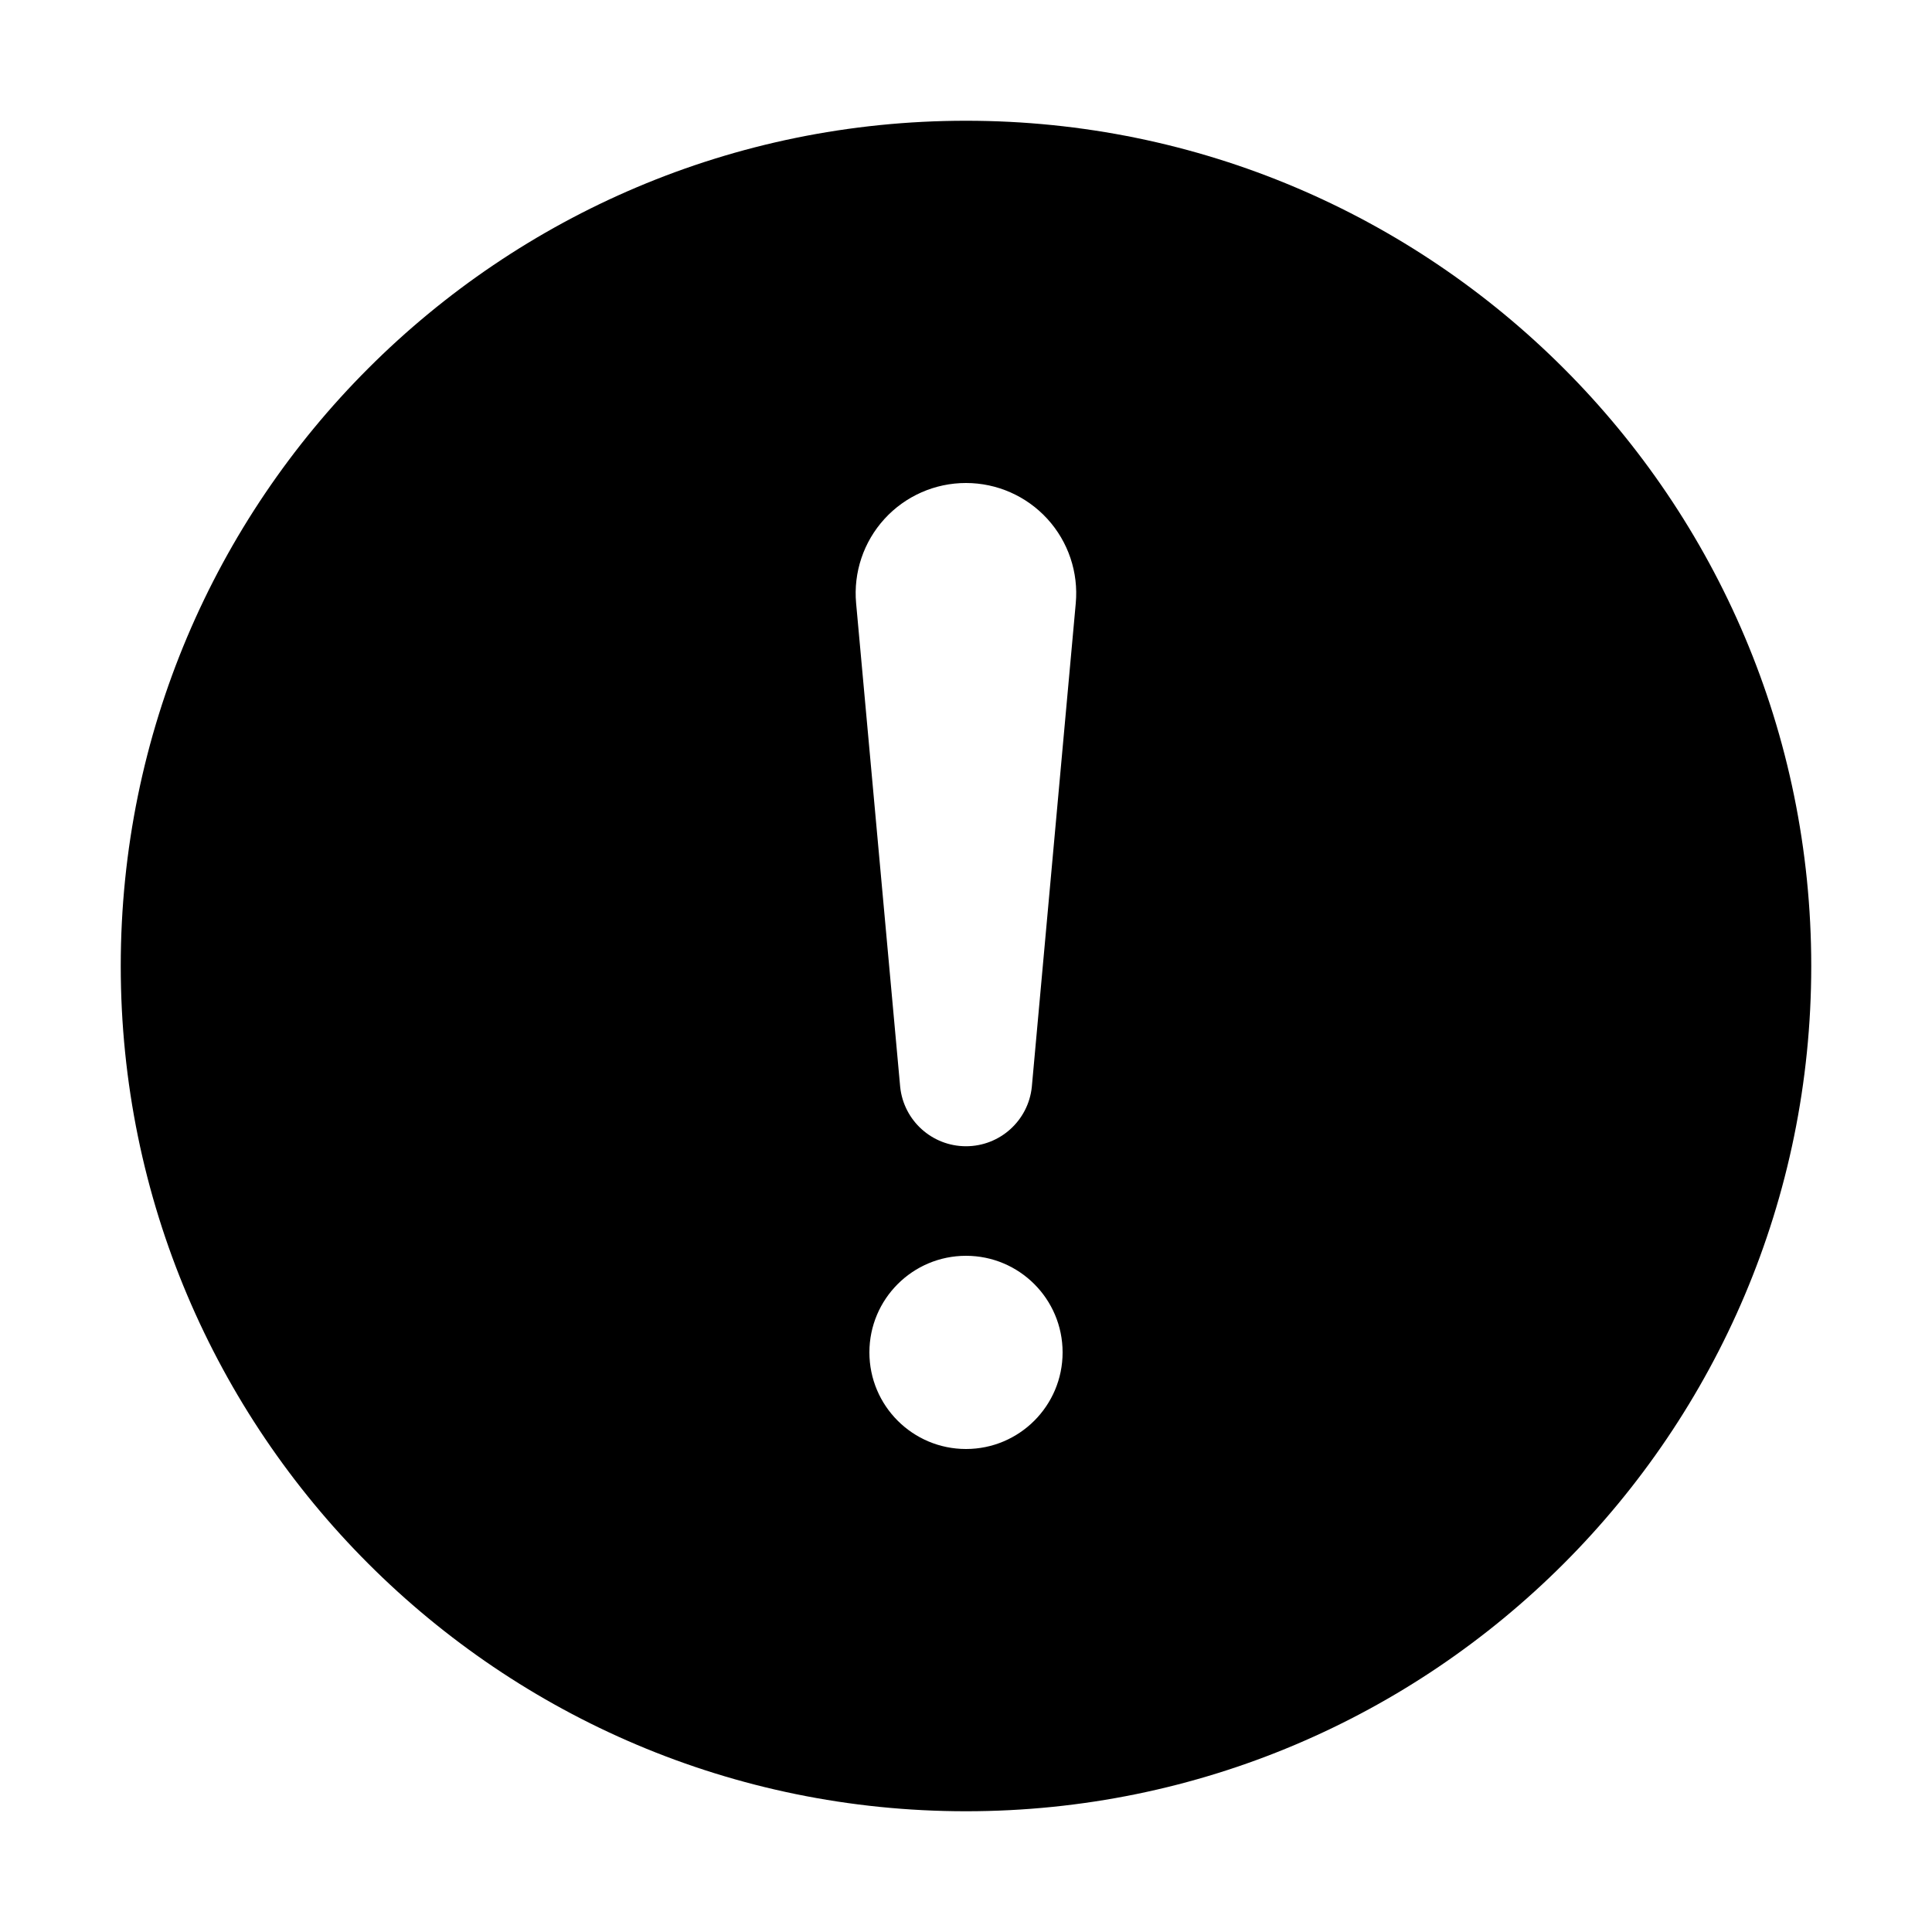
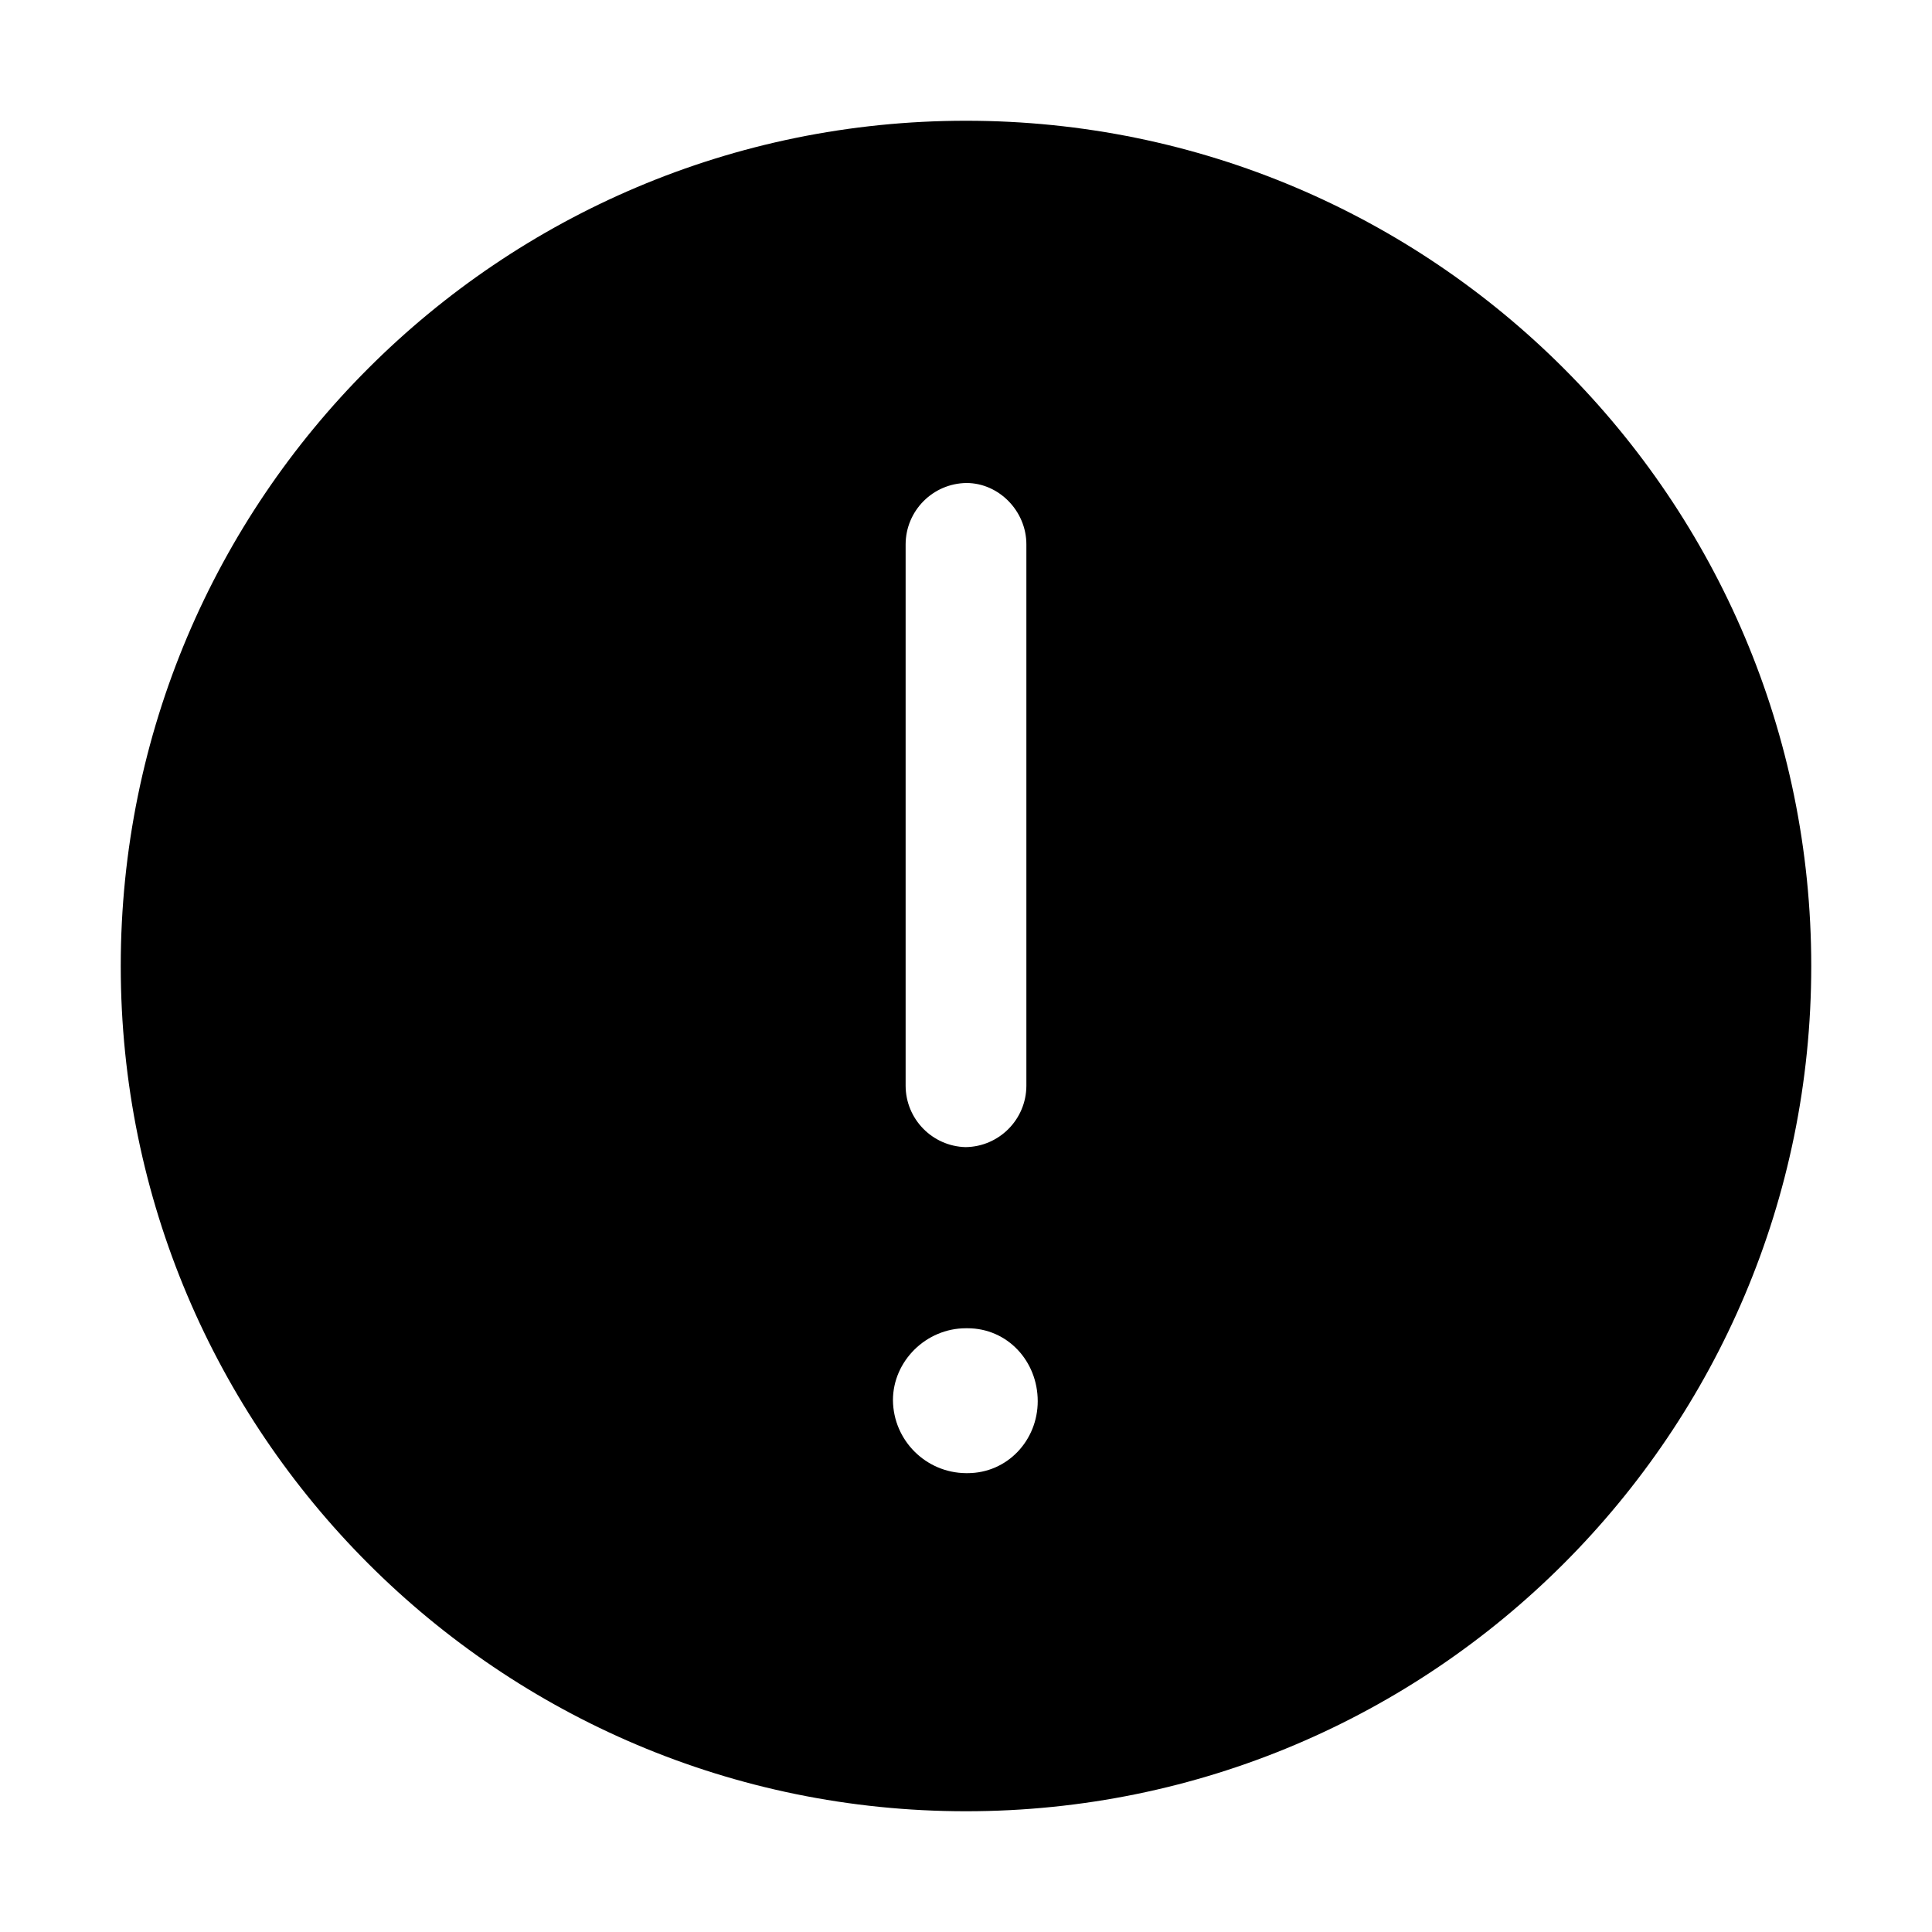
- <svg xmlns="http://www.w3.org/2000/svg" viewBox="0 0 1024 1024">
-   <path fill="currentColor" d="M512 64a448 448 0 1 1 0 896 448 448 0 0 1 0-896m0 192a58.43 58.43 0 0 0-58.24 63.744l23.36 256.384a35.072 35.072 0 0 0 69.76 0l23.296-256.384A58.43 58.43 0 0 0 512 256m0 512a51.2 51.2 0 1 0 0-102.4 51.2 51.2 0 0 0 0 102.4" />
+ <svg xmlns="http://www.w3.org/2000/svg" viewBox="0 0 16 16">
+   <path fill="currentColor" d="M15 8A7 7 0 1 0 1 8a7 7 0 0 0 14 0M8.5 4.508v4.484a.51.51 0 0 1-.504.508.51.51 0 0 1-.496-.508V4.508A.51.51 0 0 1 8.004 4c.268 0 .496.232.496.508M7.999 11h.013c.332 0 .582.273.582.604 0 .323-.25.596-.582.596H8a.61.61 0 0 1-.605-.604c0-.323.273-.596.605-.596" />
</svg>
